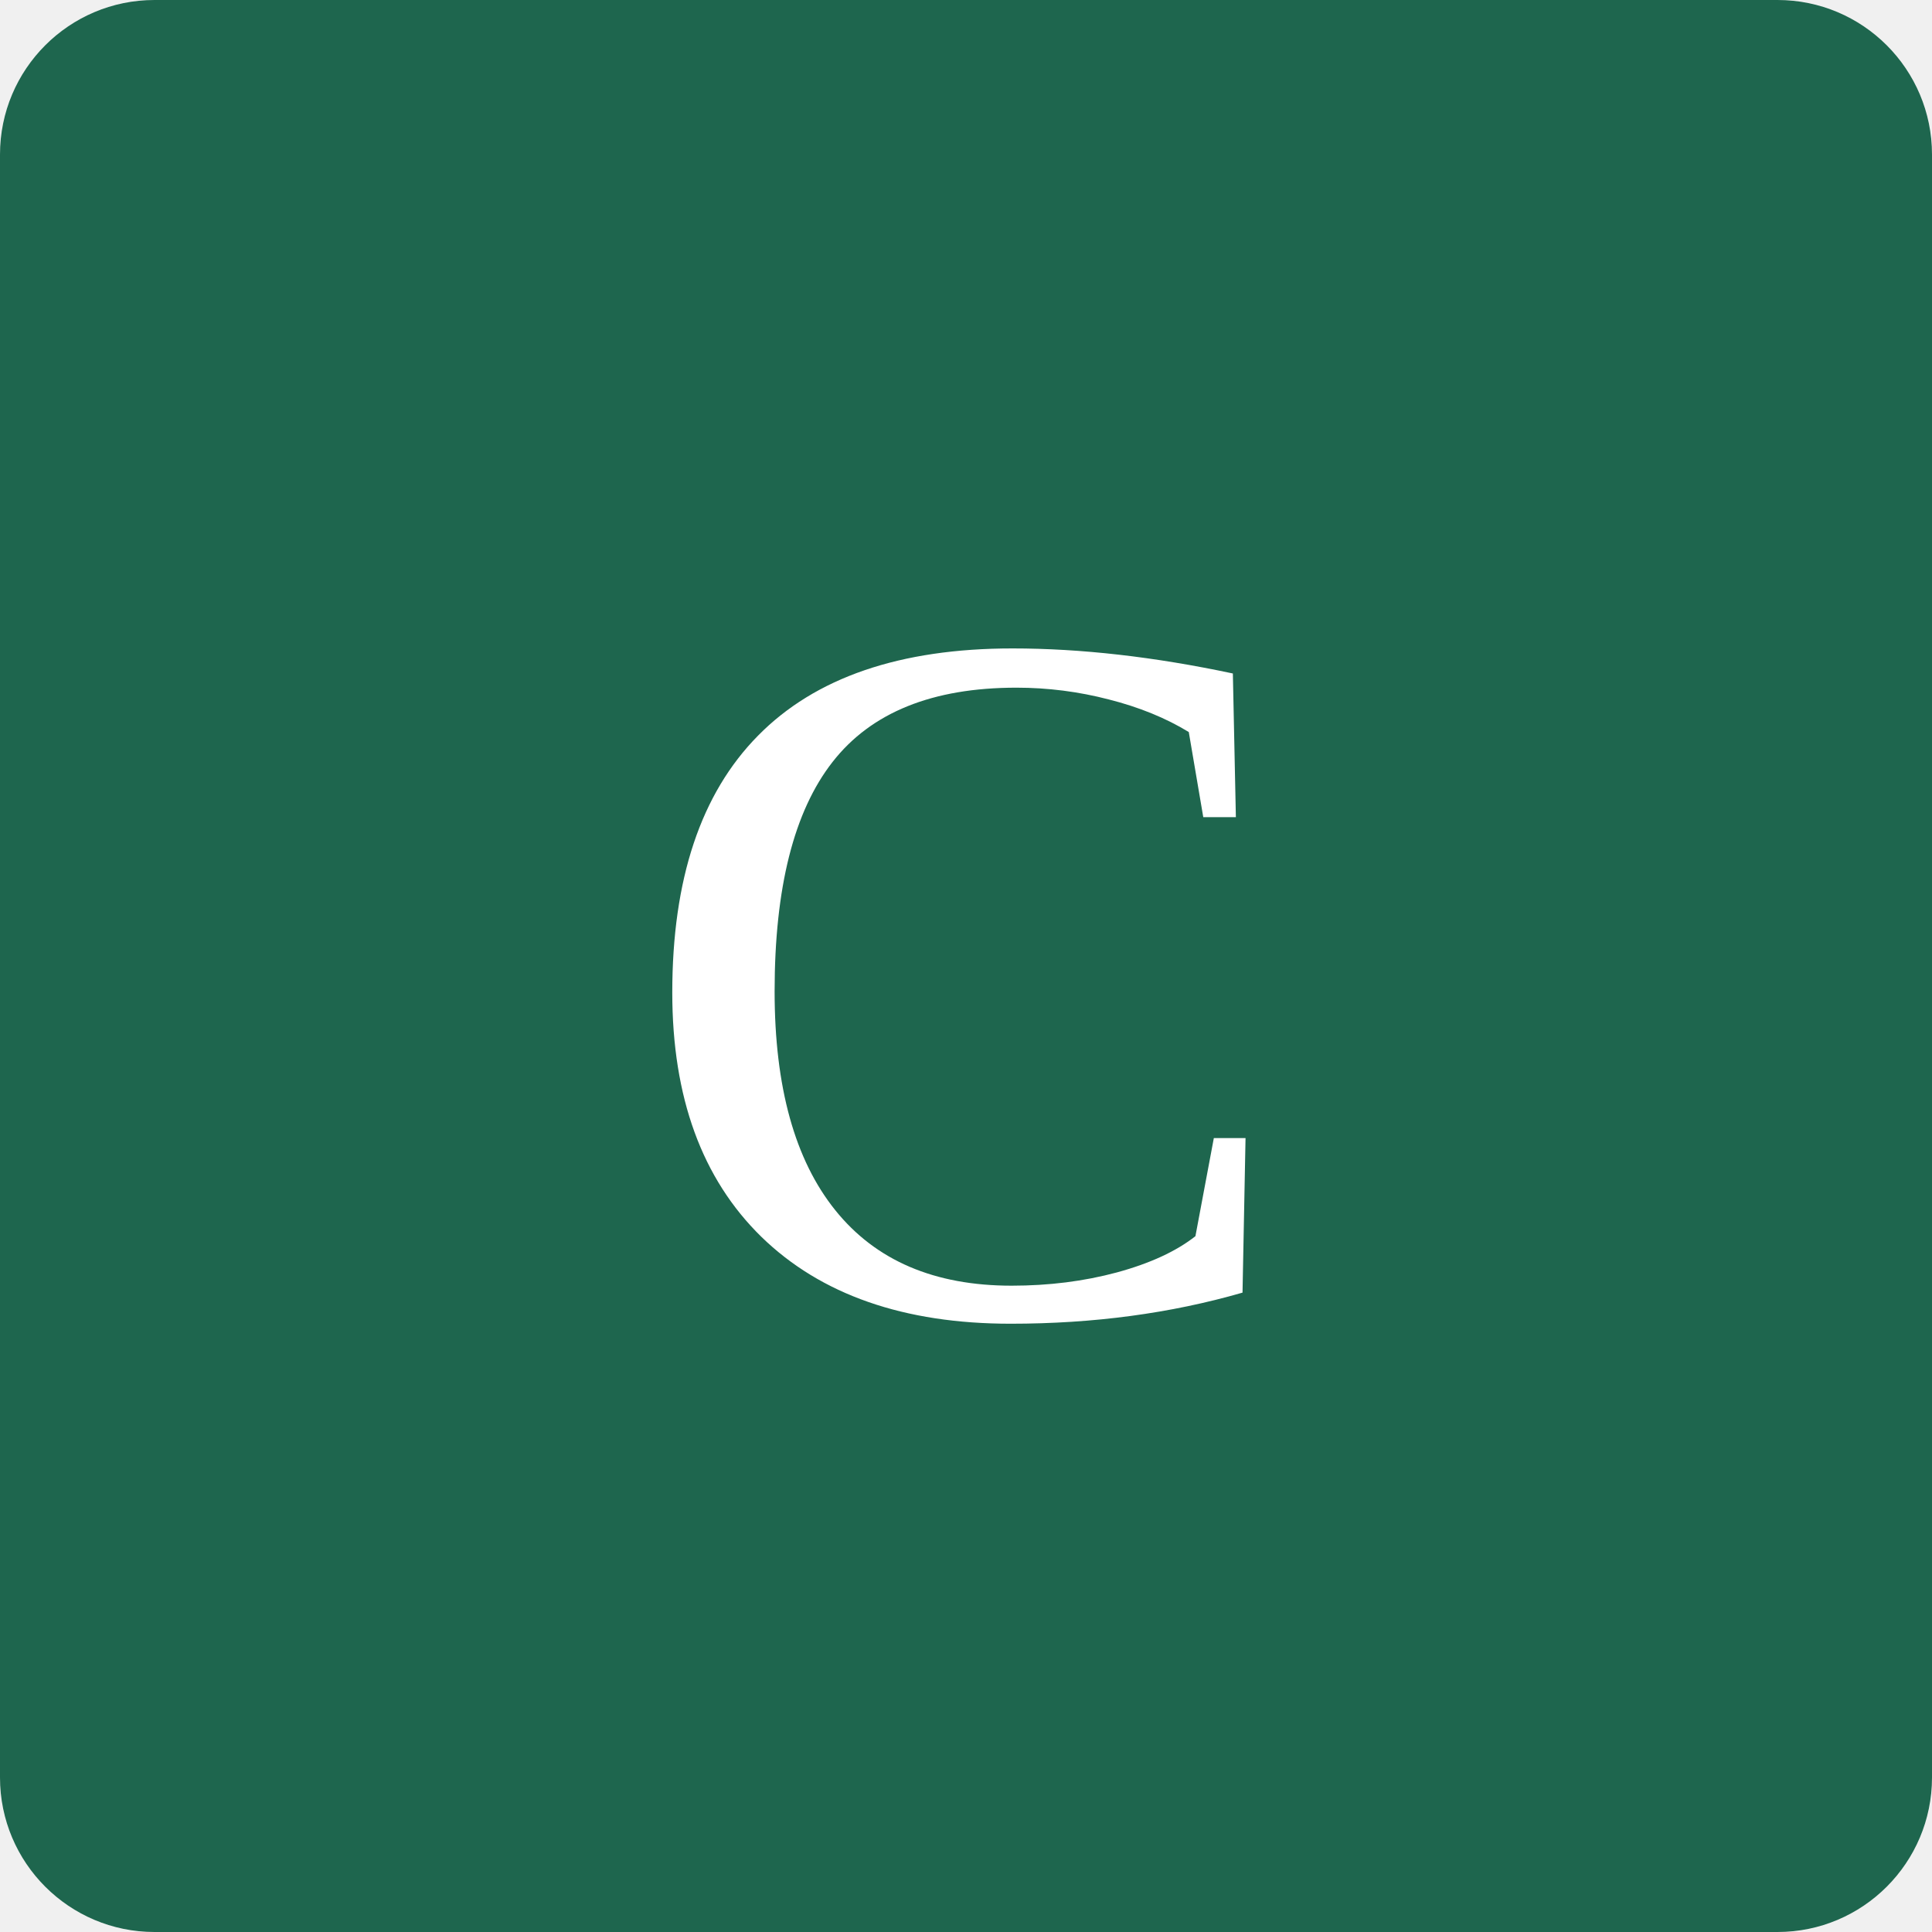
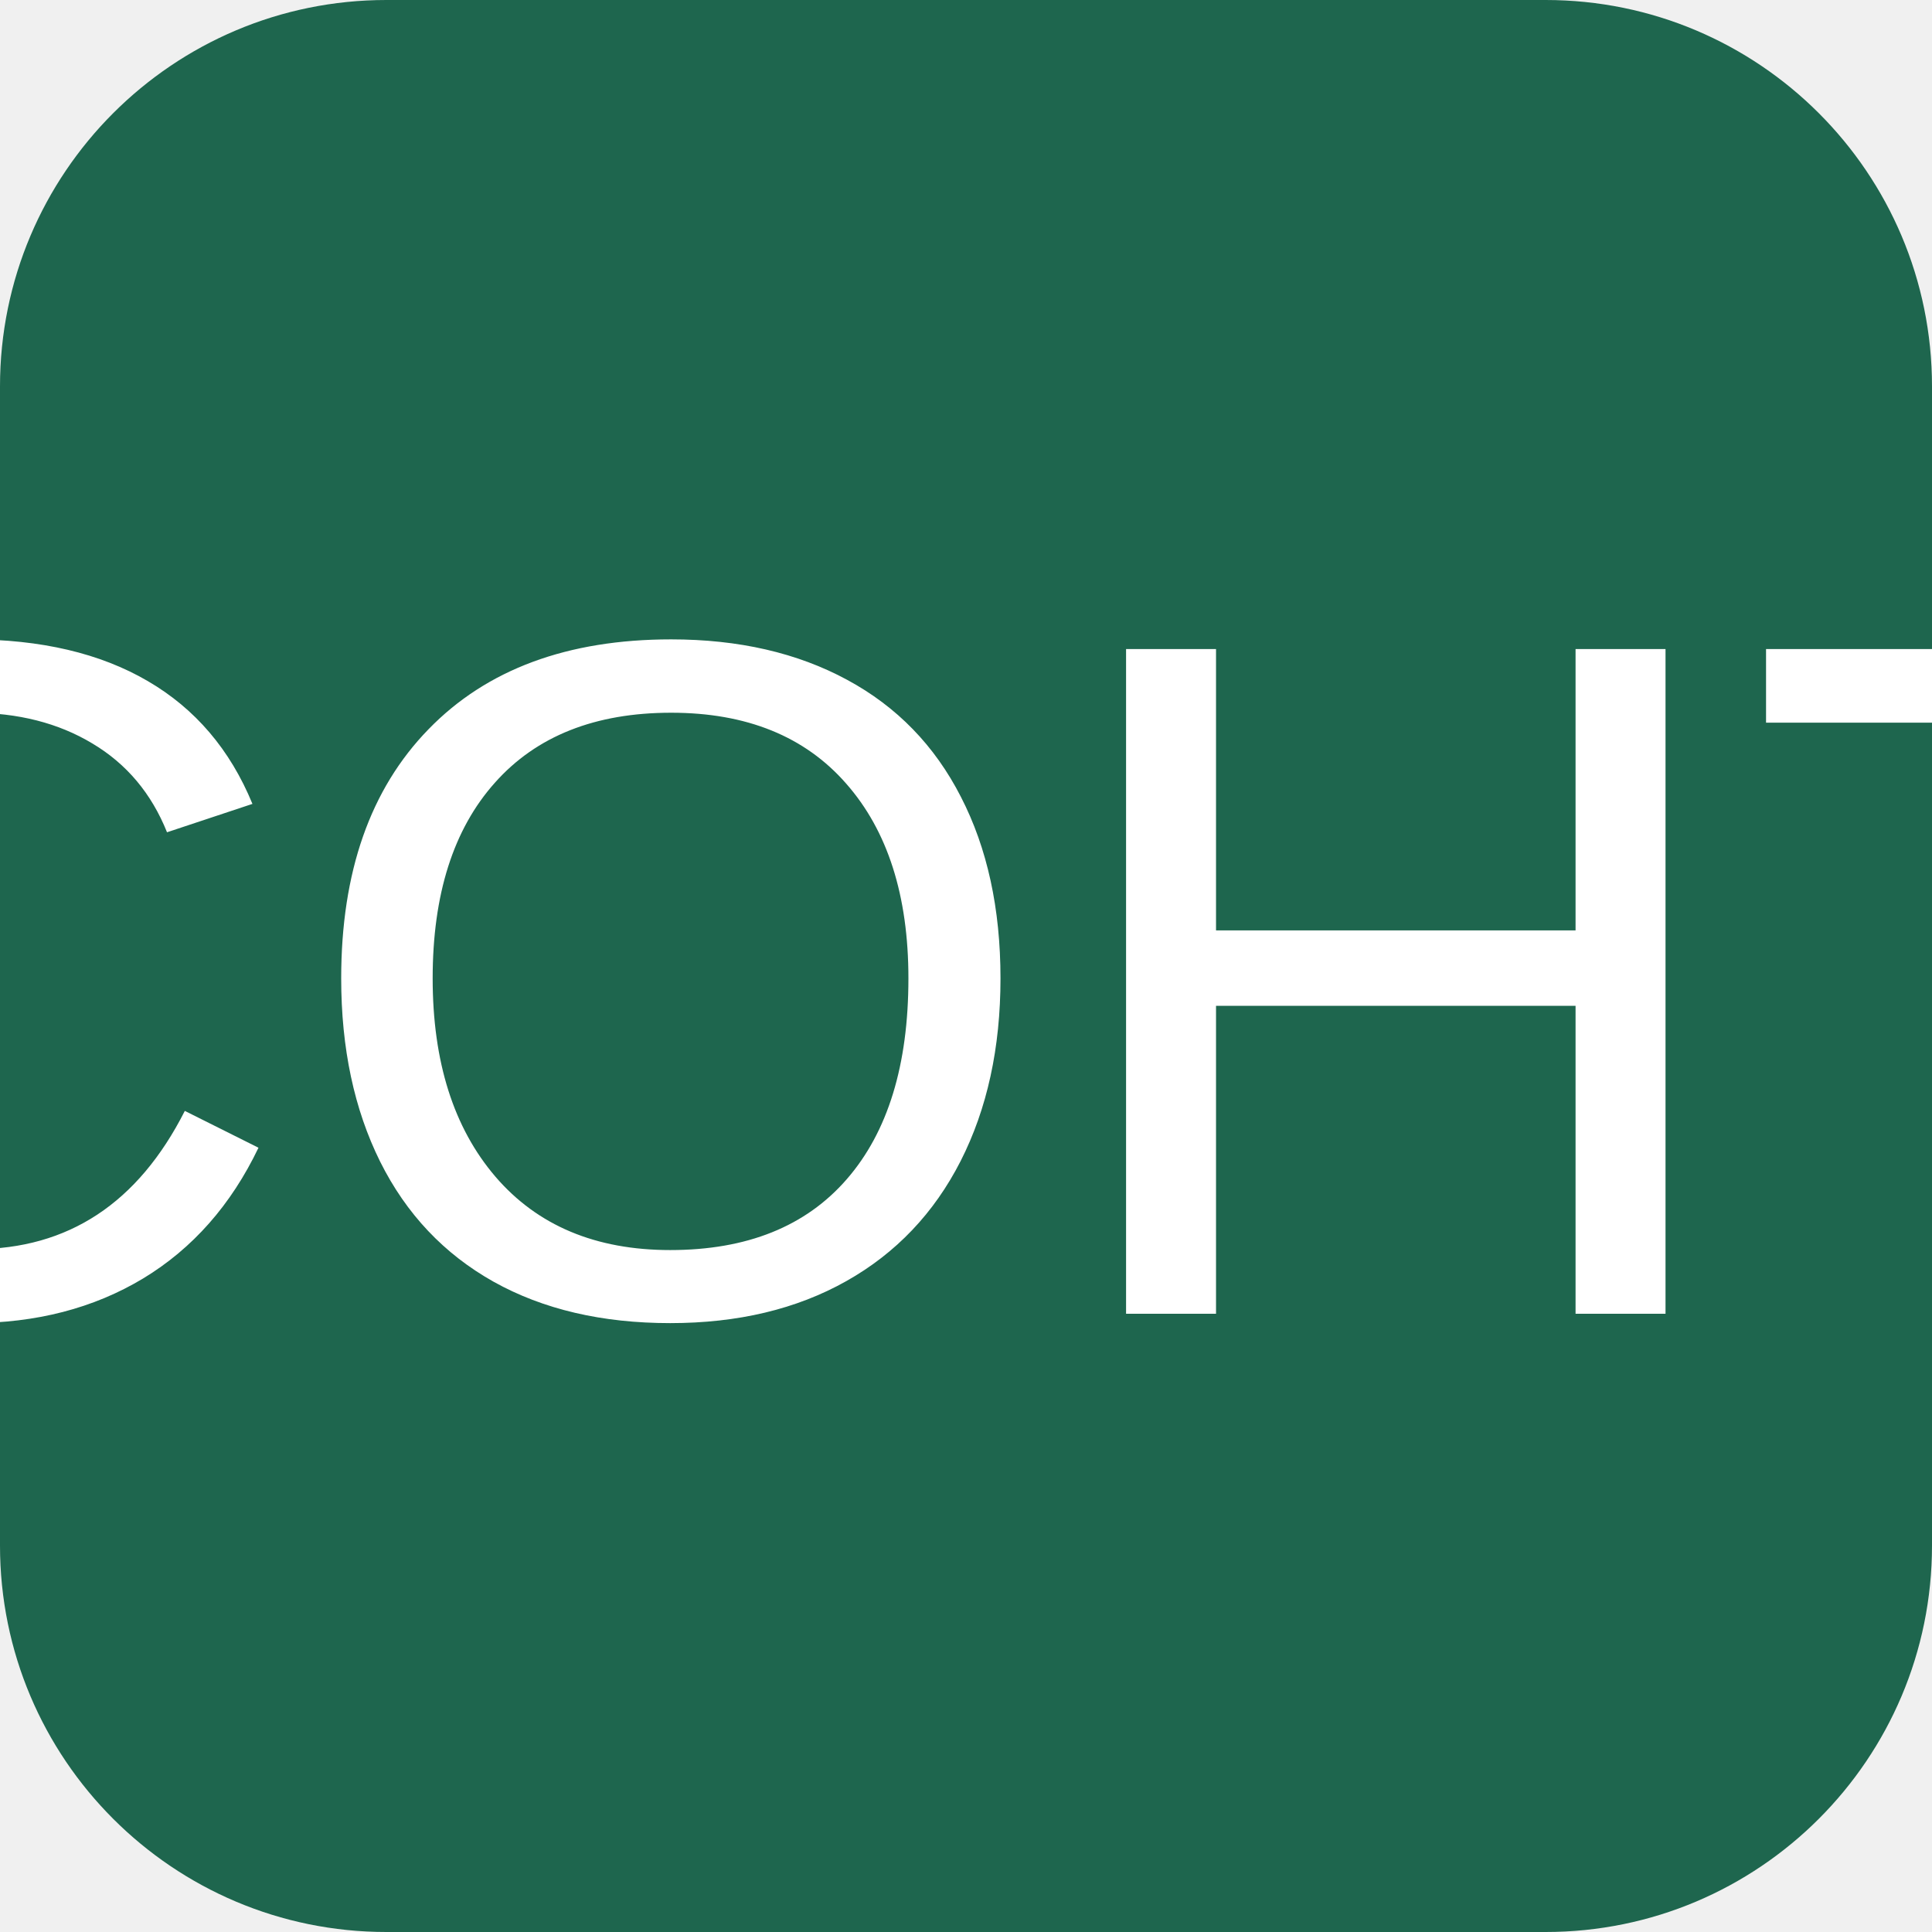
<svg xmlns="http://www.w3.org/2000/svg" viewBox="0 0 100 100">
-   <rect x="0" y="0" width="100" height="100" rx="8" ry="8" fill="#1E664E" />
-   <text x="50" y="68" font-family="'Cinzel', 'Times New Roman', serif" font-size="52" font-weight="400" fill="#FFFFFF" text-anchor="middle" letter-spacing="2">C</text>
+   <rect width="100" height="100" rx="20" fill="#1E664E" />
+   <text x="50" y="68" font-size="50" text-anchor="middle" fill="white" font-family="Arial">COHT</text>
</svg>
